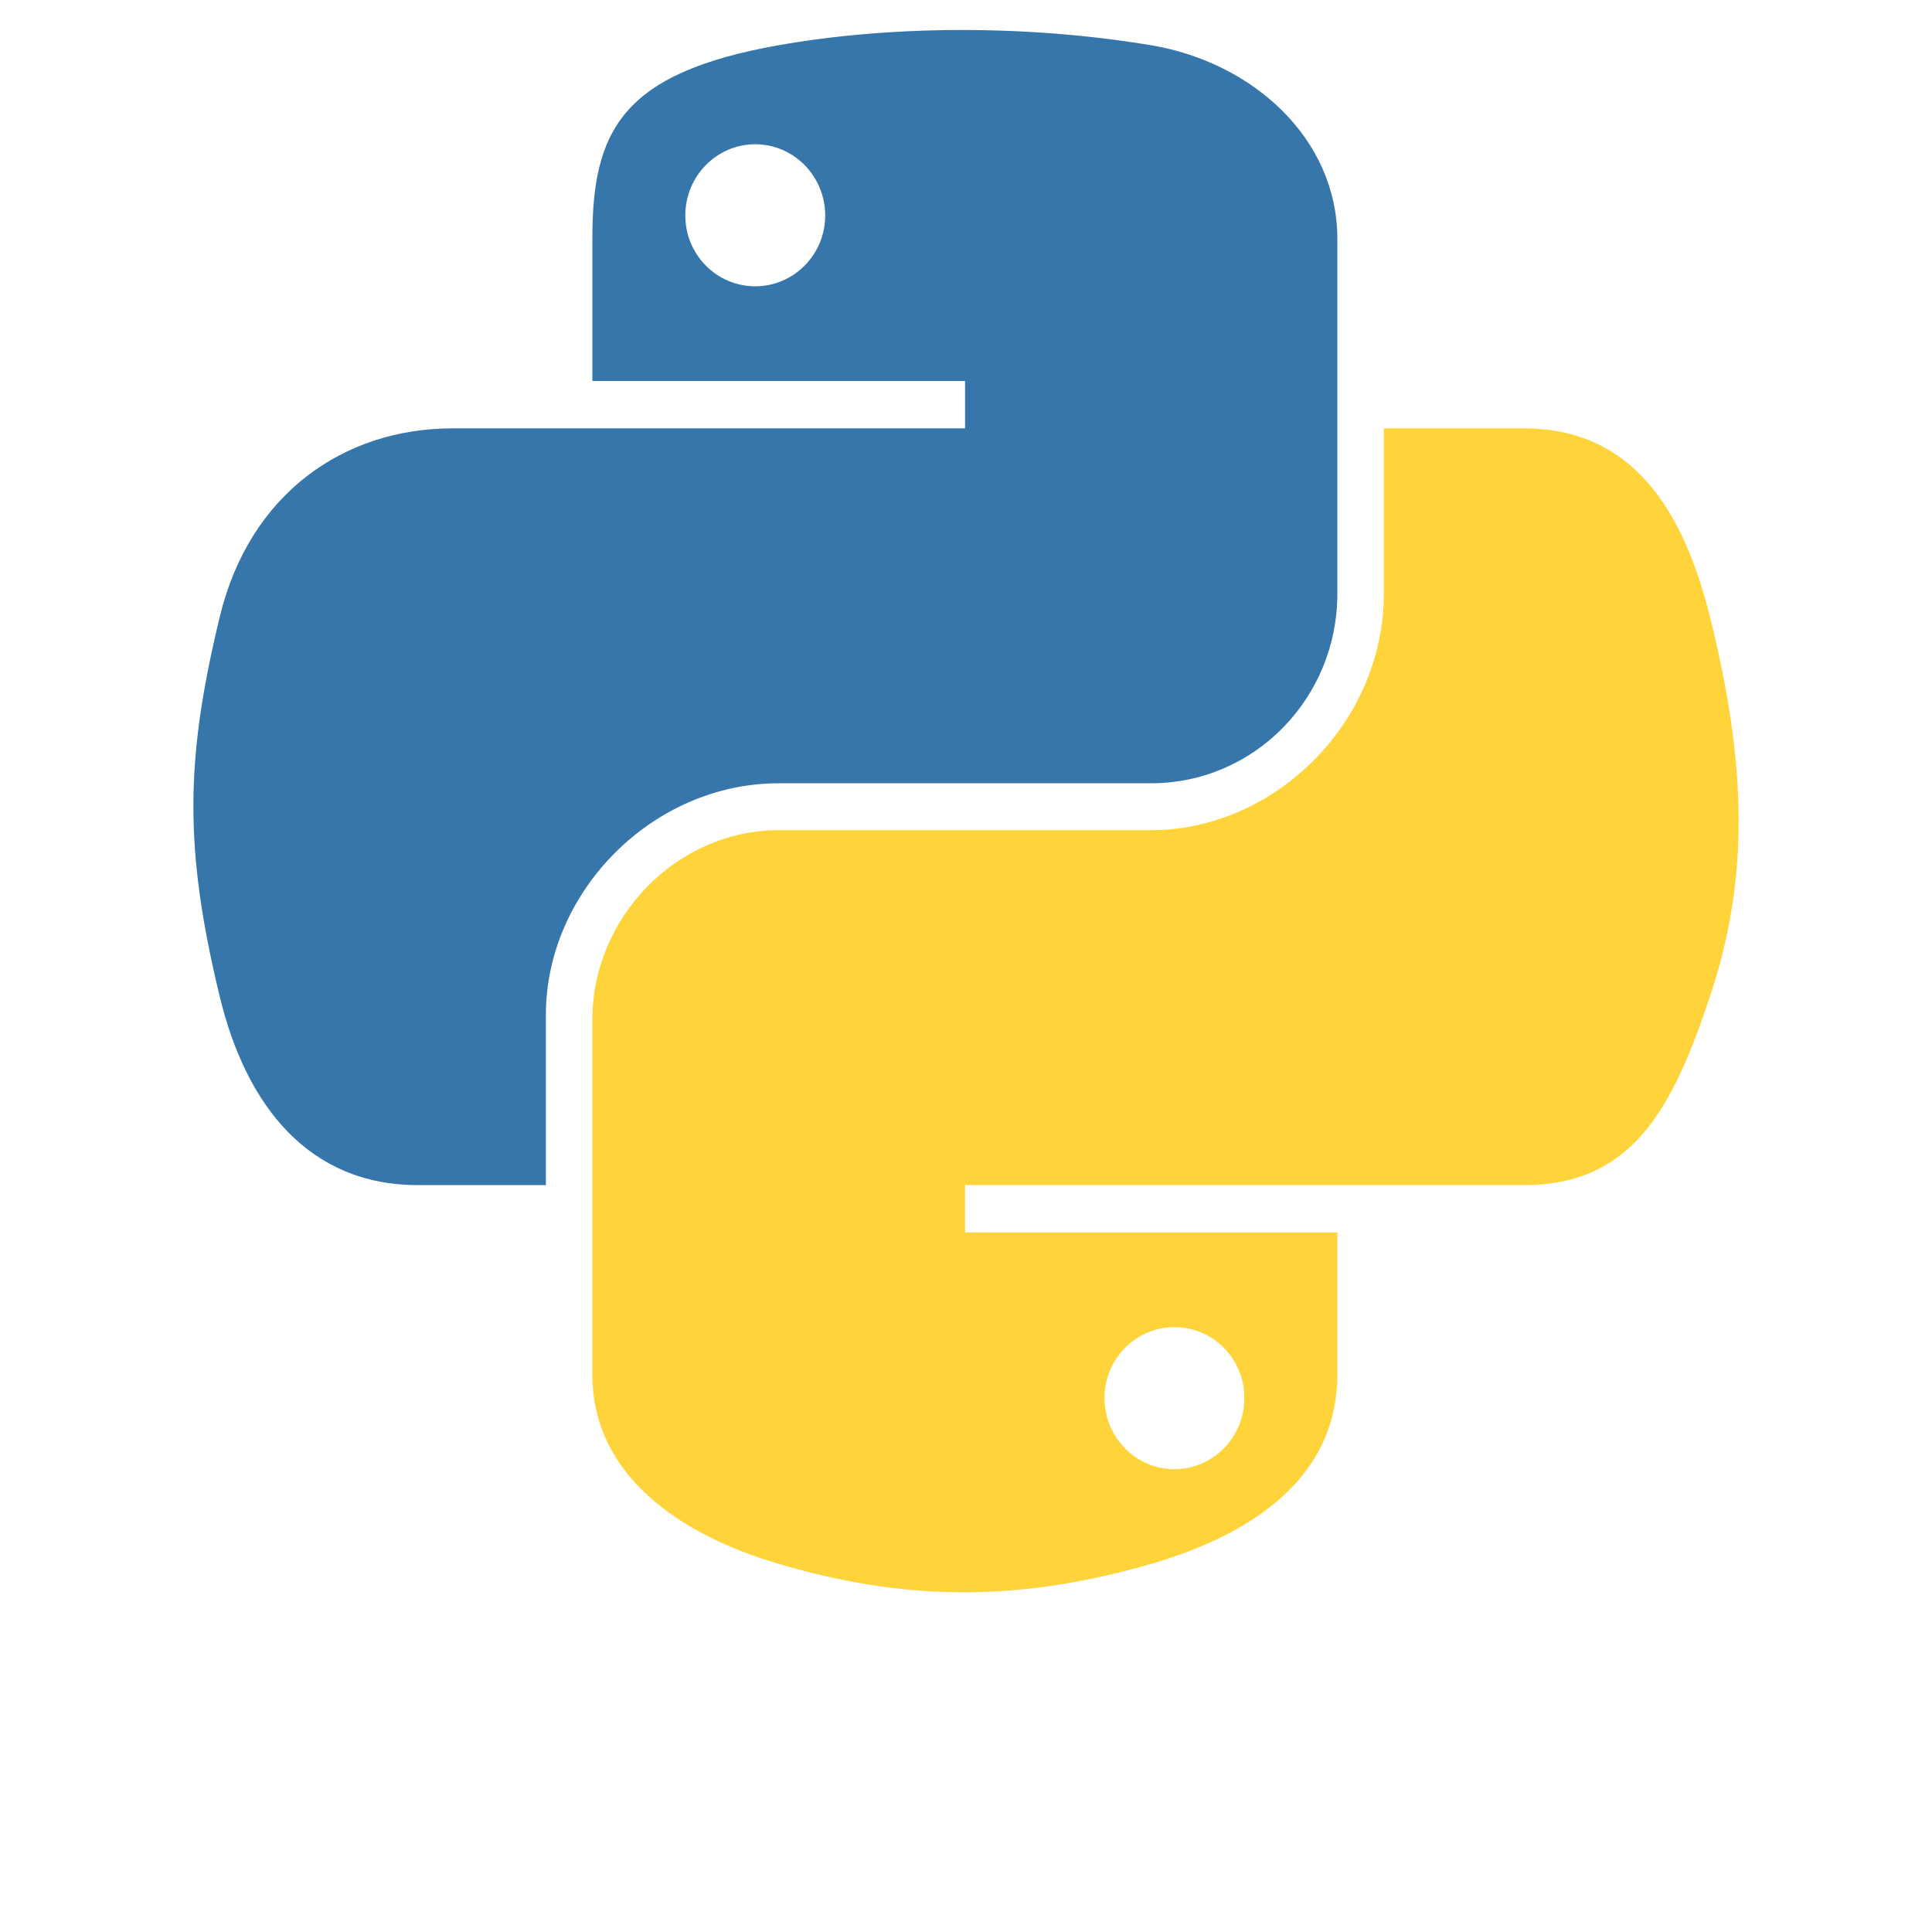
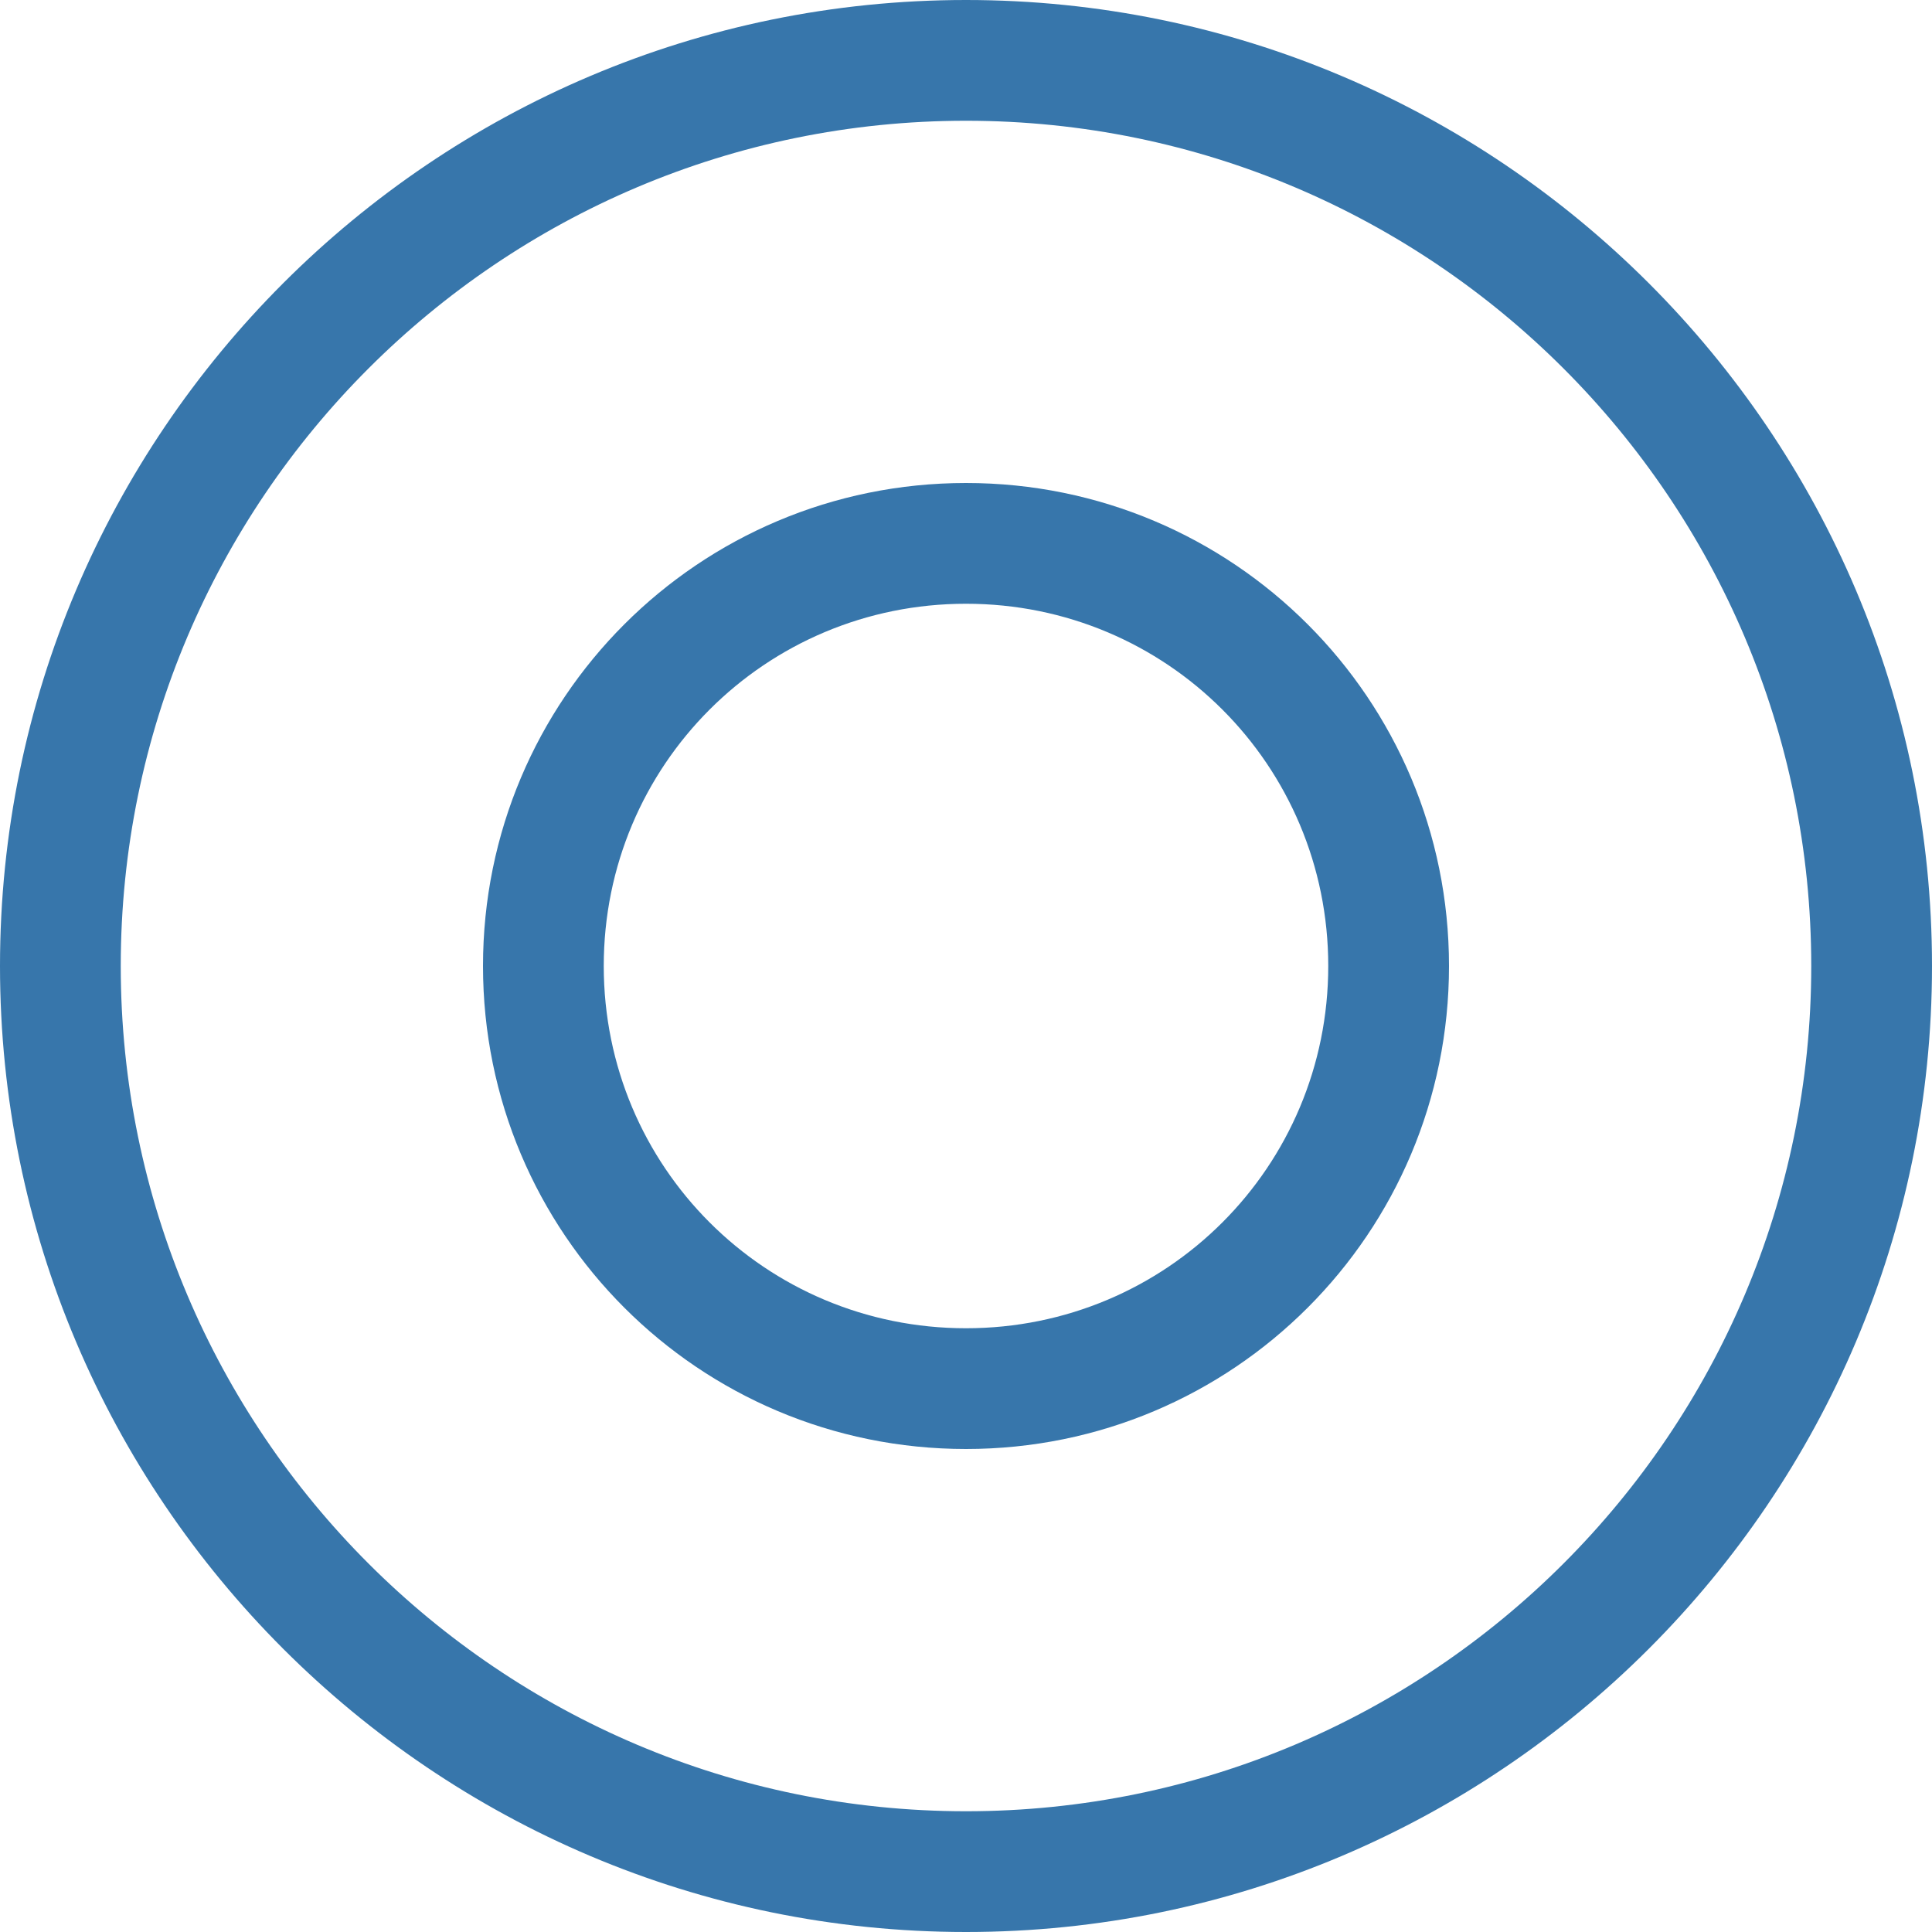
- <svg xmlns="http://www.w3.org/2000/svg" viewBox="0 0 128 128" fill="#3776AB">
-   <path d="M63.391 1.988c-4.222.02-8.252.379-11.8 1.007-10.45 1.846-12.346 5.71-12.346 12.837v9.411h24.693v3.137H29.977c-7.176 0-13.46 4.313-15.426 12.521-2.268 9.405-2.368 15.275 0 25.096 1.755 7.311 5.947 12.519 13.124 12.519h8.491V67.234c0-8.151 7.051-15.34 15.426-15.34h24.665c6.866 0 12.346-5.654 12.346-12.548V15.833c0-6.693-5.646-11.72-12.346-12.837-4.244-.706-8.645-1.027-12.866-1.008zM50.037 9.557c2.55 0 4.634 2.117 4.634 4.721 0 2.593-2.083 4.69-4.634 4.69-2.56 0-4.633-2.097-4.633-4.69-.001-2.604 2.073-4.721 4.633-4.721z" />
-   <path fill="#FFD43B" d="M91.682 28.38v10.966c0 8.5-7.208 15.655-15.426 15.655H51.591c-6.756 0-12.346 5.783-12.346 12.549v23.515c0 6.691 5.818 10.628 12.346 12.547 7.816 2.297 15.312 2.713 24.665 0 6.216-1.801 12.346-5.423 12.346-12.547v-9.412H63.938v-3.138h37.012c7.176 0 9.852-5.005 12.348-12.519 2.578-7.735 2.467-15.174 0-25.096-1.774-7.145-5.161-12.521-12.348-12.521h-9.268zM77.809 87.927c2.561 0 4.634 2.097 4.634 4.692 0 2.602-2.074 4.719-4.634 4.719-2.55 0-4.633-2.117-4.633-4.719 0-2.595 2.083-4.692 4.633-4.692z" />
+ <svg xmlns="http://www.w3.org/2000/svg" viewBox="0 0 128 128">
+   <path fill="#3776AB" d="M64 0C28.7 0 0 28.7 0 64s28.7 64 64 64 64-28.7 64-64S99.3 0 64 0zm0 120c-30.9 0-56-25.1-56-56S33.1 8 64 8s56 25.1 56 56-25.1 56-56 56z" />
+   <path fill="#3776AB" d="M64 32c-17.7 0-32 14.3-32 32s14.3 32 32 32 32-14.3 32-32-14.3-32-32-32zm0 56c-13.3 0-24-10.7-24-24s10.7-24 24-24 24 10.7 24 24-10.7 24-24 24z" />
</svg>
